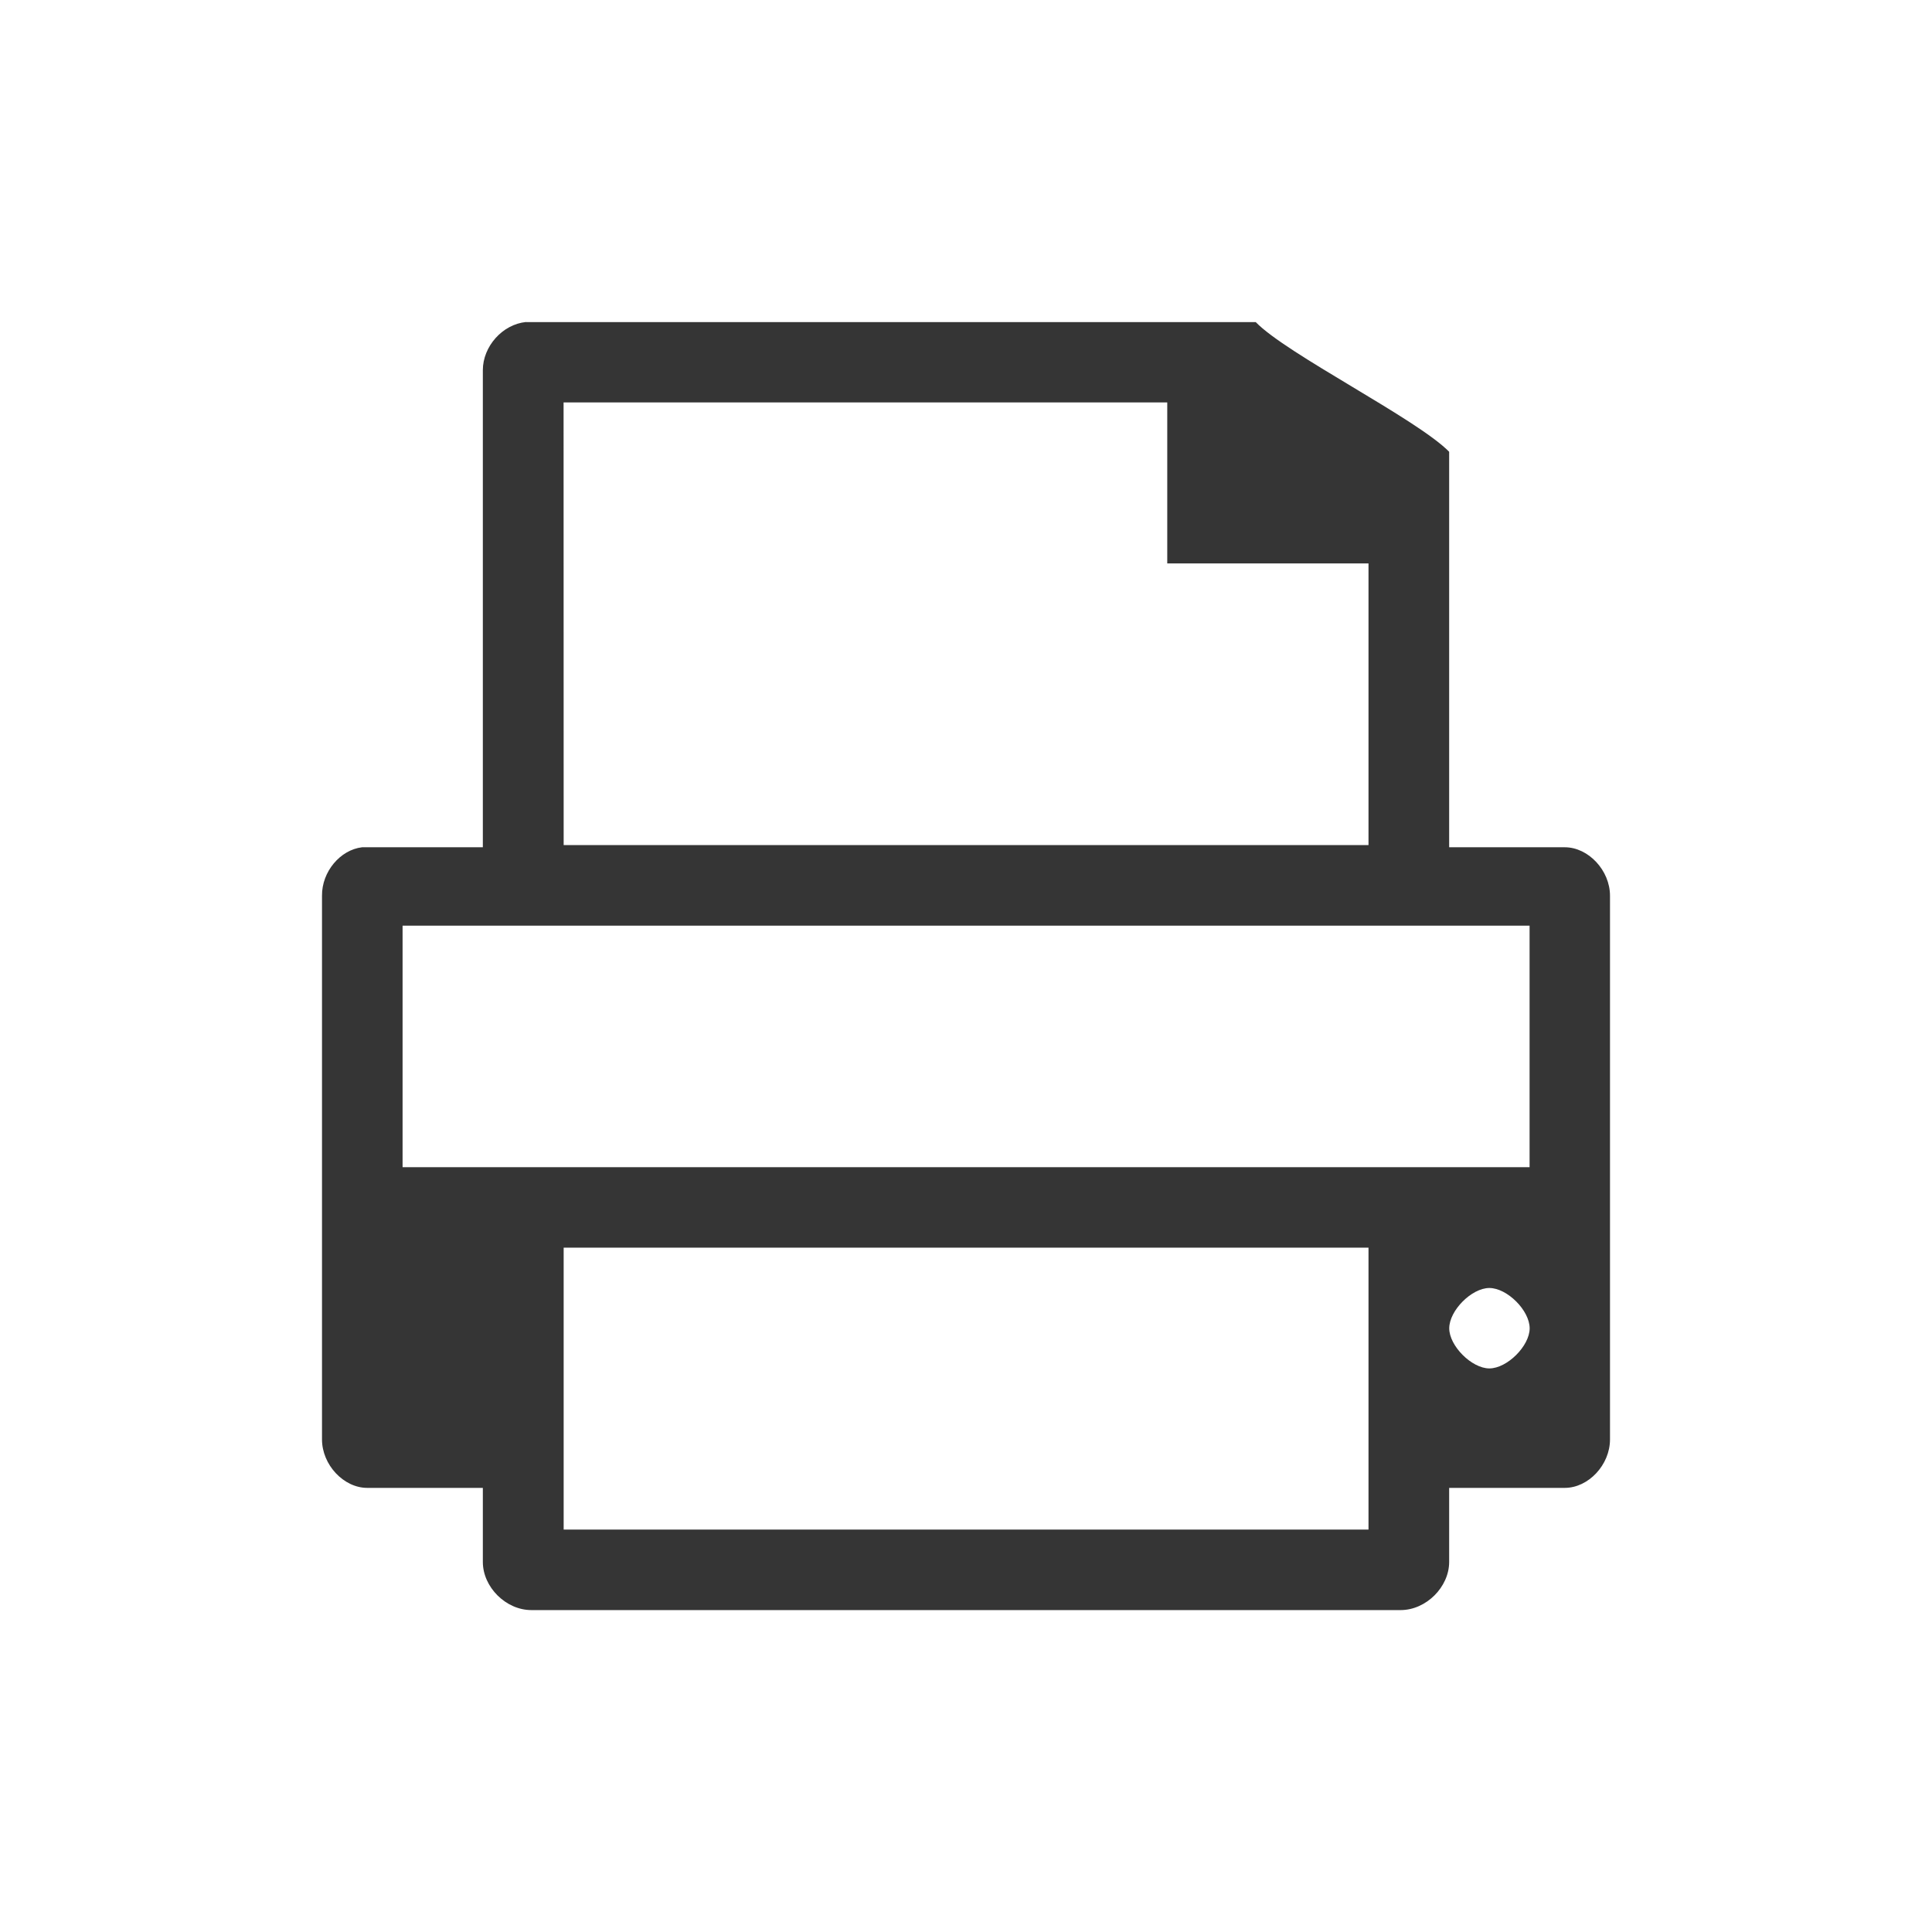
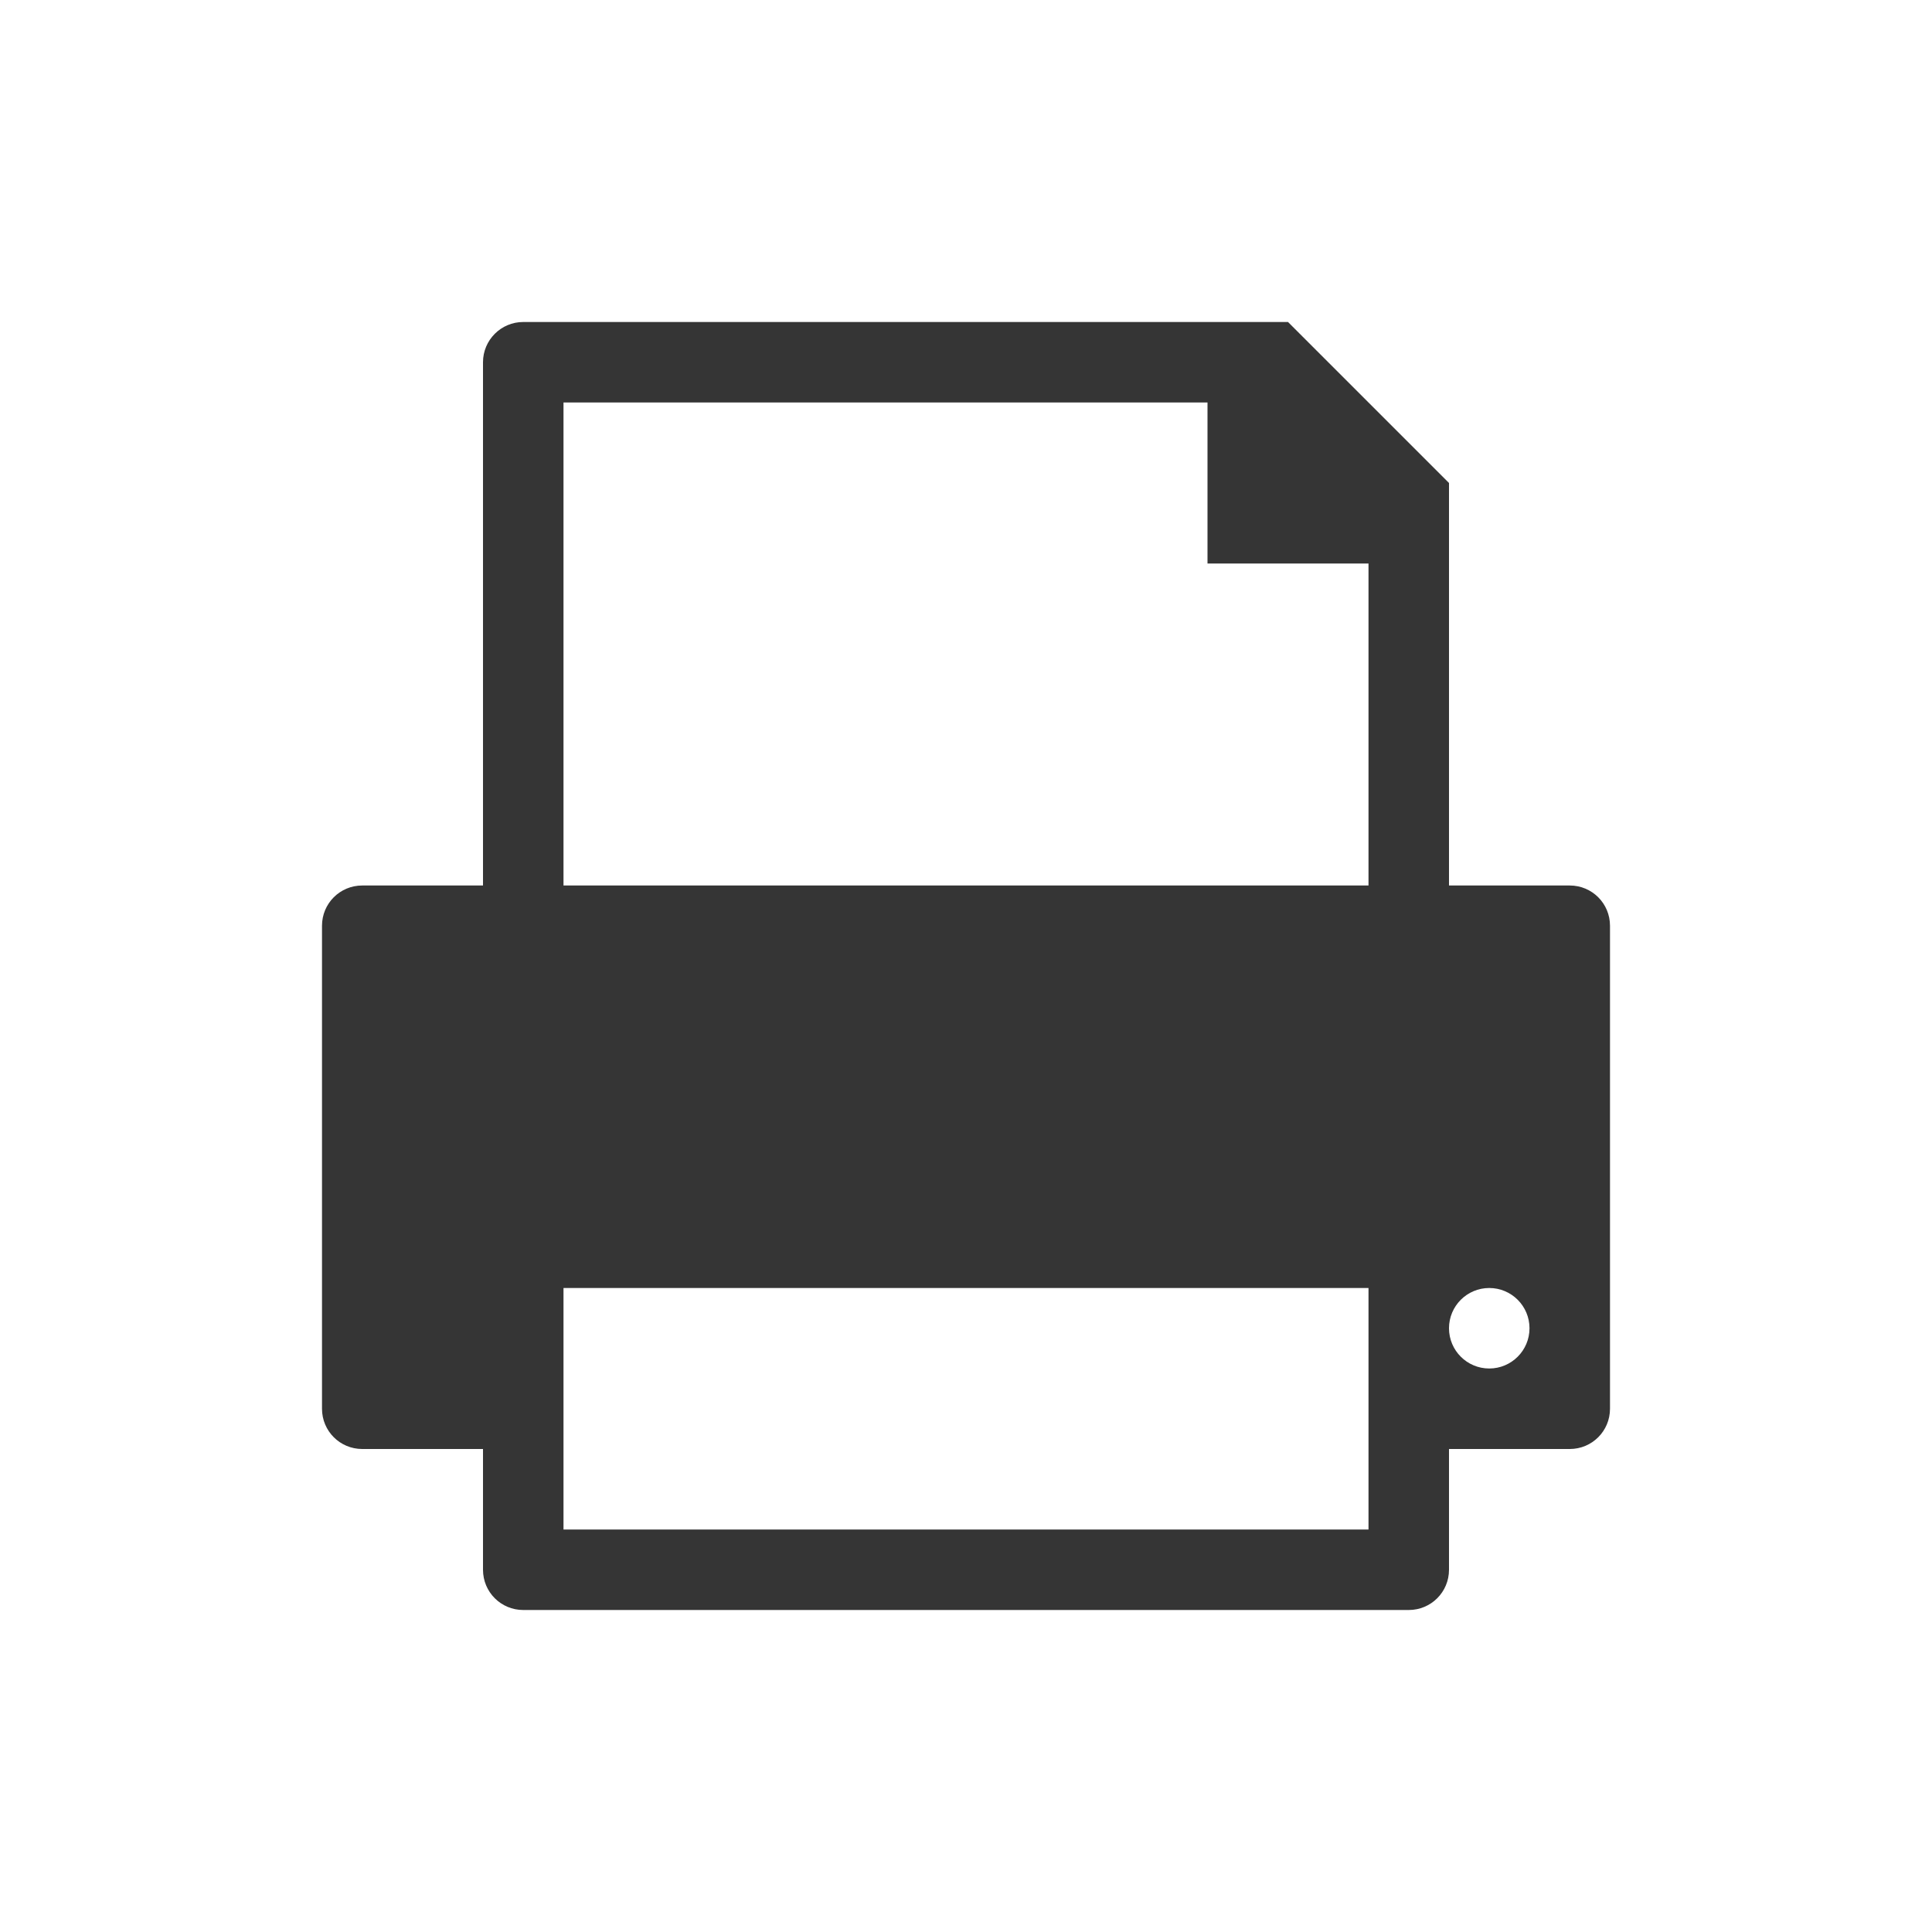
<svg xmlns="http://www.w3.org/2000/svg" viewBox="0 0 24 24">
-   <path d="m 6.535 4 c -0.294 0.029 -0.537 0.304 -0.537 0.598 l 0 5.927 -1.436 0 c -0.018 0 -0.043 0 -0.064 0 -0.272 0.032 -0.501 0.304 -0.498 0.602 l 0 6.754 c 0 0.315 0.269 0.602 0.562 0.602 l 1.436 0 0 0.92 c 0 0.312 0.286 0.598 0.602 0.598 l 10.8 0 c 0.315 0 0.602 -0.286 0.602 -0.598 l 0 -0.92 1.436 0 c 0.294 0 0.562 -0.286 0.562 -0.602 l 0 -6.754 c 0 -0.315 -0.269 -0.602 -0.562 -0.602 l -1.436 0 0 -4.913 c -0.401 -0.408 -2.02 -1.214 -2.403 -1.611 l -8.999 0 c -0.021 0 -0.043 0 -0.064 0 z m 0.466 0.999 7.499 0 0 2 2.5 0 0 3.499 -9.998 0 z m -2 6.5 14 0 0 3 -14 0 z m 13.5 4.501 c 0.222 0 0.501 0.279 0.501 0.501 0 0.218 -0.279 0.498 -0.501 0.498 -0.218 0 -0.498 -0.279 -0.498 -0.498 0 -0.222 0.279 -0.501 0.498 -0.501 z m -11.499 -0.501 9.998 0 0 3.502 -9.998 0 z" style="fill:#353535;fill-opacity:1" />
+   <path d="m 6.5 4 c -0.276 0 -0.5 0.224 -0.5 0.5 l 0 6.5 -1.5 0 c -0.277 0 -0.5 0.223 -0.5 0.5 l 0 6 c 0 0.277 0.223 0.5 0.5 0.5 l 1.5 0 0 1.5 c 0 0.277 0.223 0.5 0.5 0.5 l 11 0 c 0.277 0 0.5 -0.223 0.5 -0.5 l 0 -1.5 1.5 0 c 0.277 0 0.5 -0.223 0.5 -0.5 l 0 -6 c 0 -0.277 -0.223 -0.5 -0.5 -0.5 l -1.5 0 0 -5 -2 -2 -9.5 0 z m 0.5 1 8 0 0 2 2 0 0 4 -10 0 0 -6 z m 0 11 10 0 0 3 -10 0 0 -3 z m 11.5 0 a 0.5 0.5 0 0 1 0.5 0.5 0.5 0.5 0 0 1 -0.5 0.5 0.5 0.5 0 0 1 -0.5 -0.5 0.5 0.5 0 0 1 0.5 -0.5 z" style="visibility:visible;shape-rendering:auto;color-interpolation-filters:linearRGB;fill:#353535;opacity:1;image-rendering:auto;fill-opacity:1;text-rendering:auto;stroke:none;display:inline;color:#000;fill-rule:nonzero;color-rendering:auto;color-interpolation:sRGB" />
</svg>
